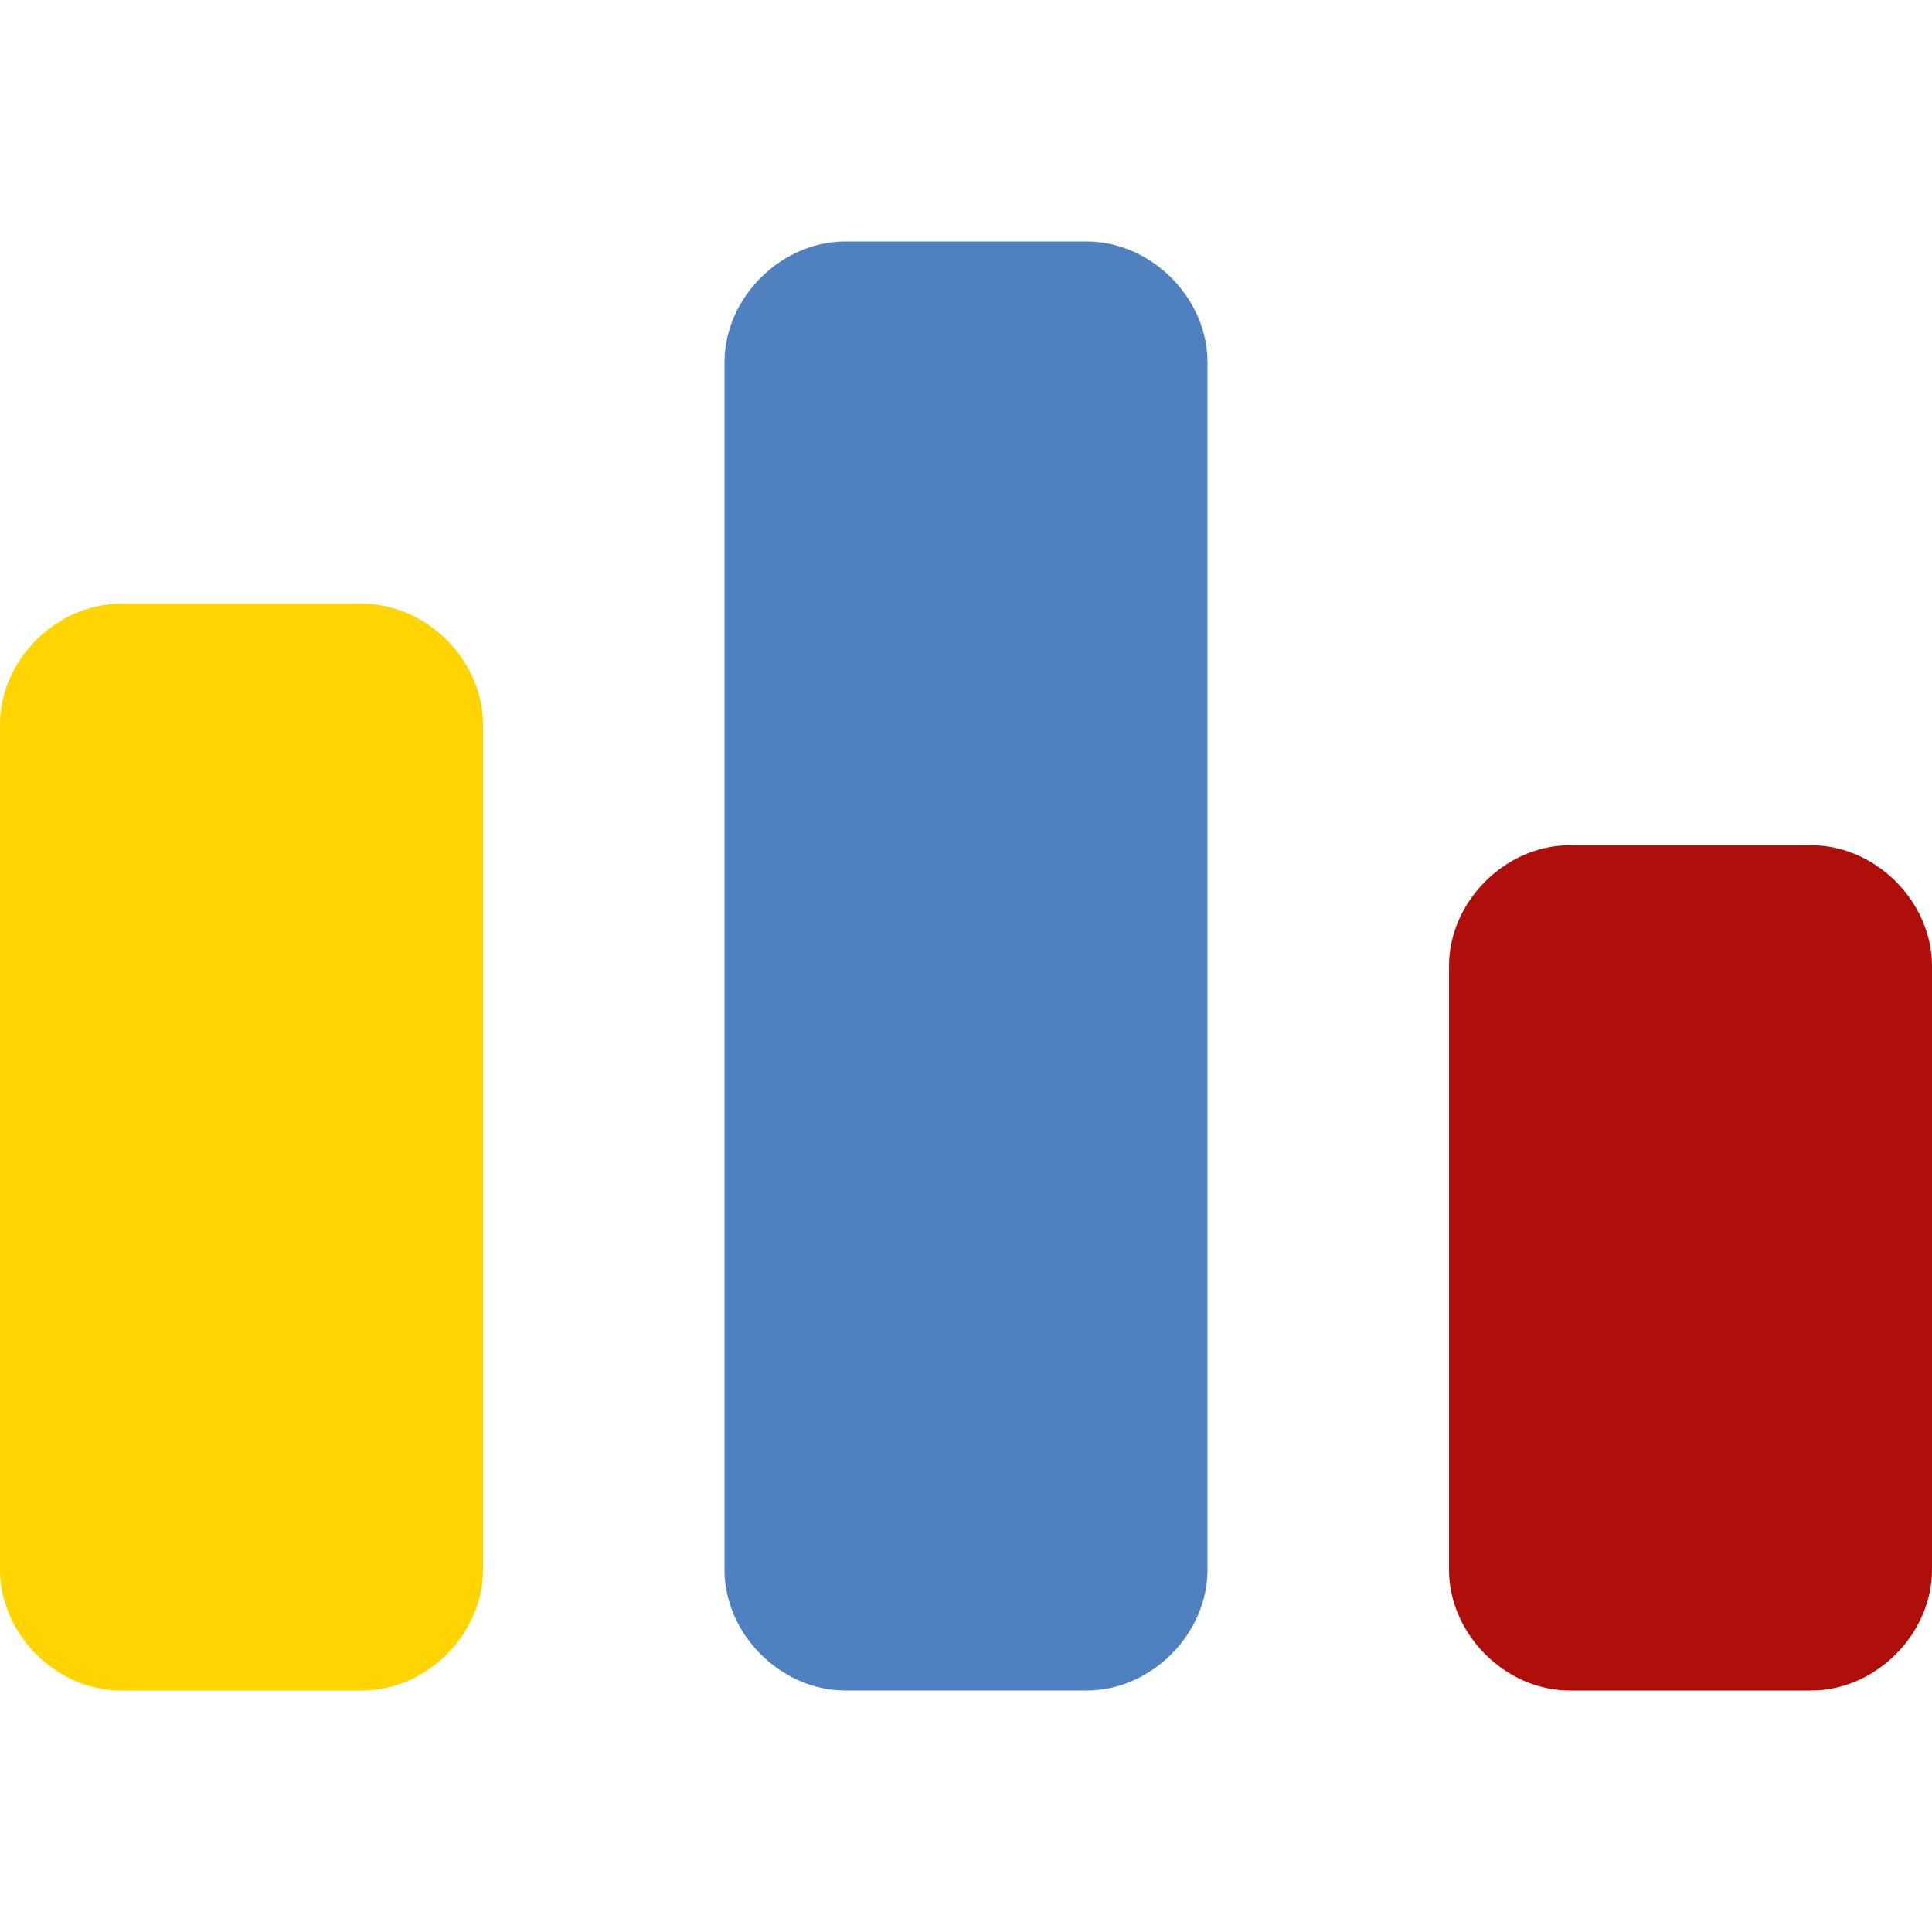
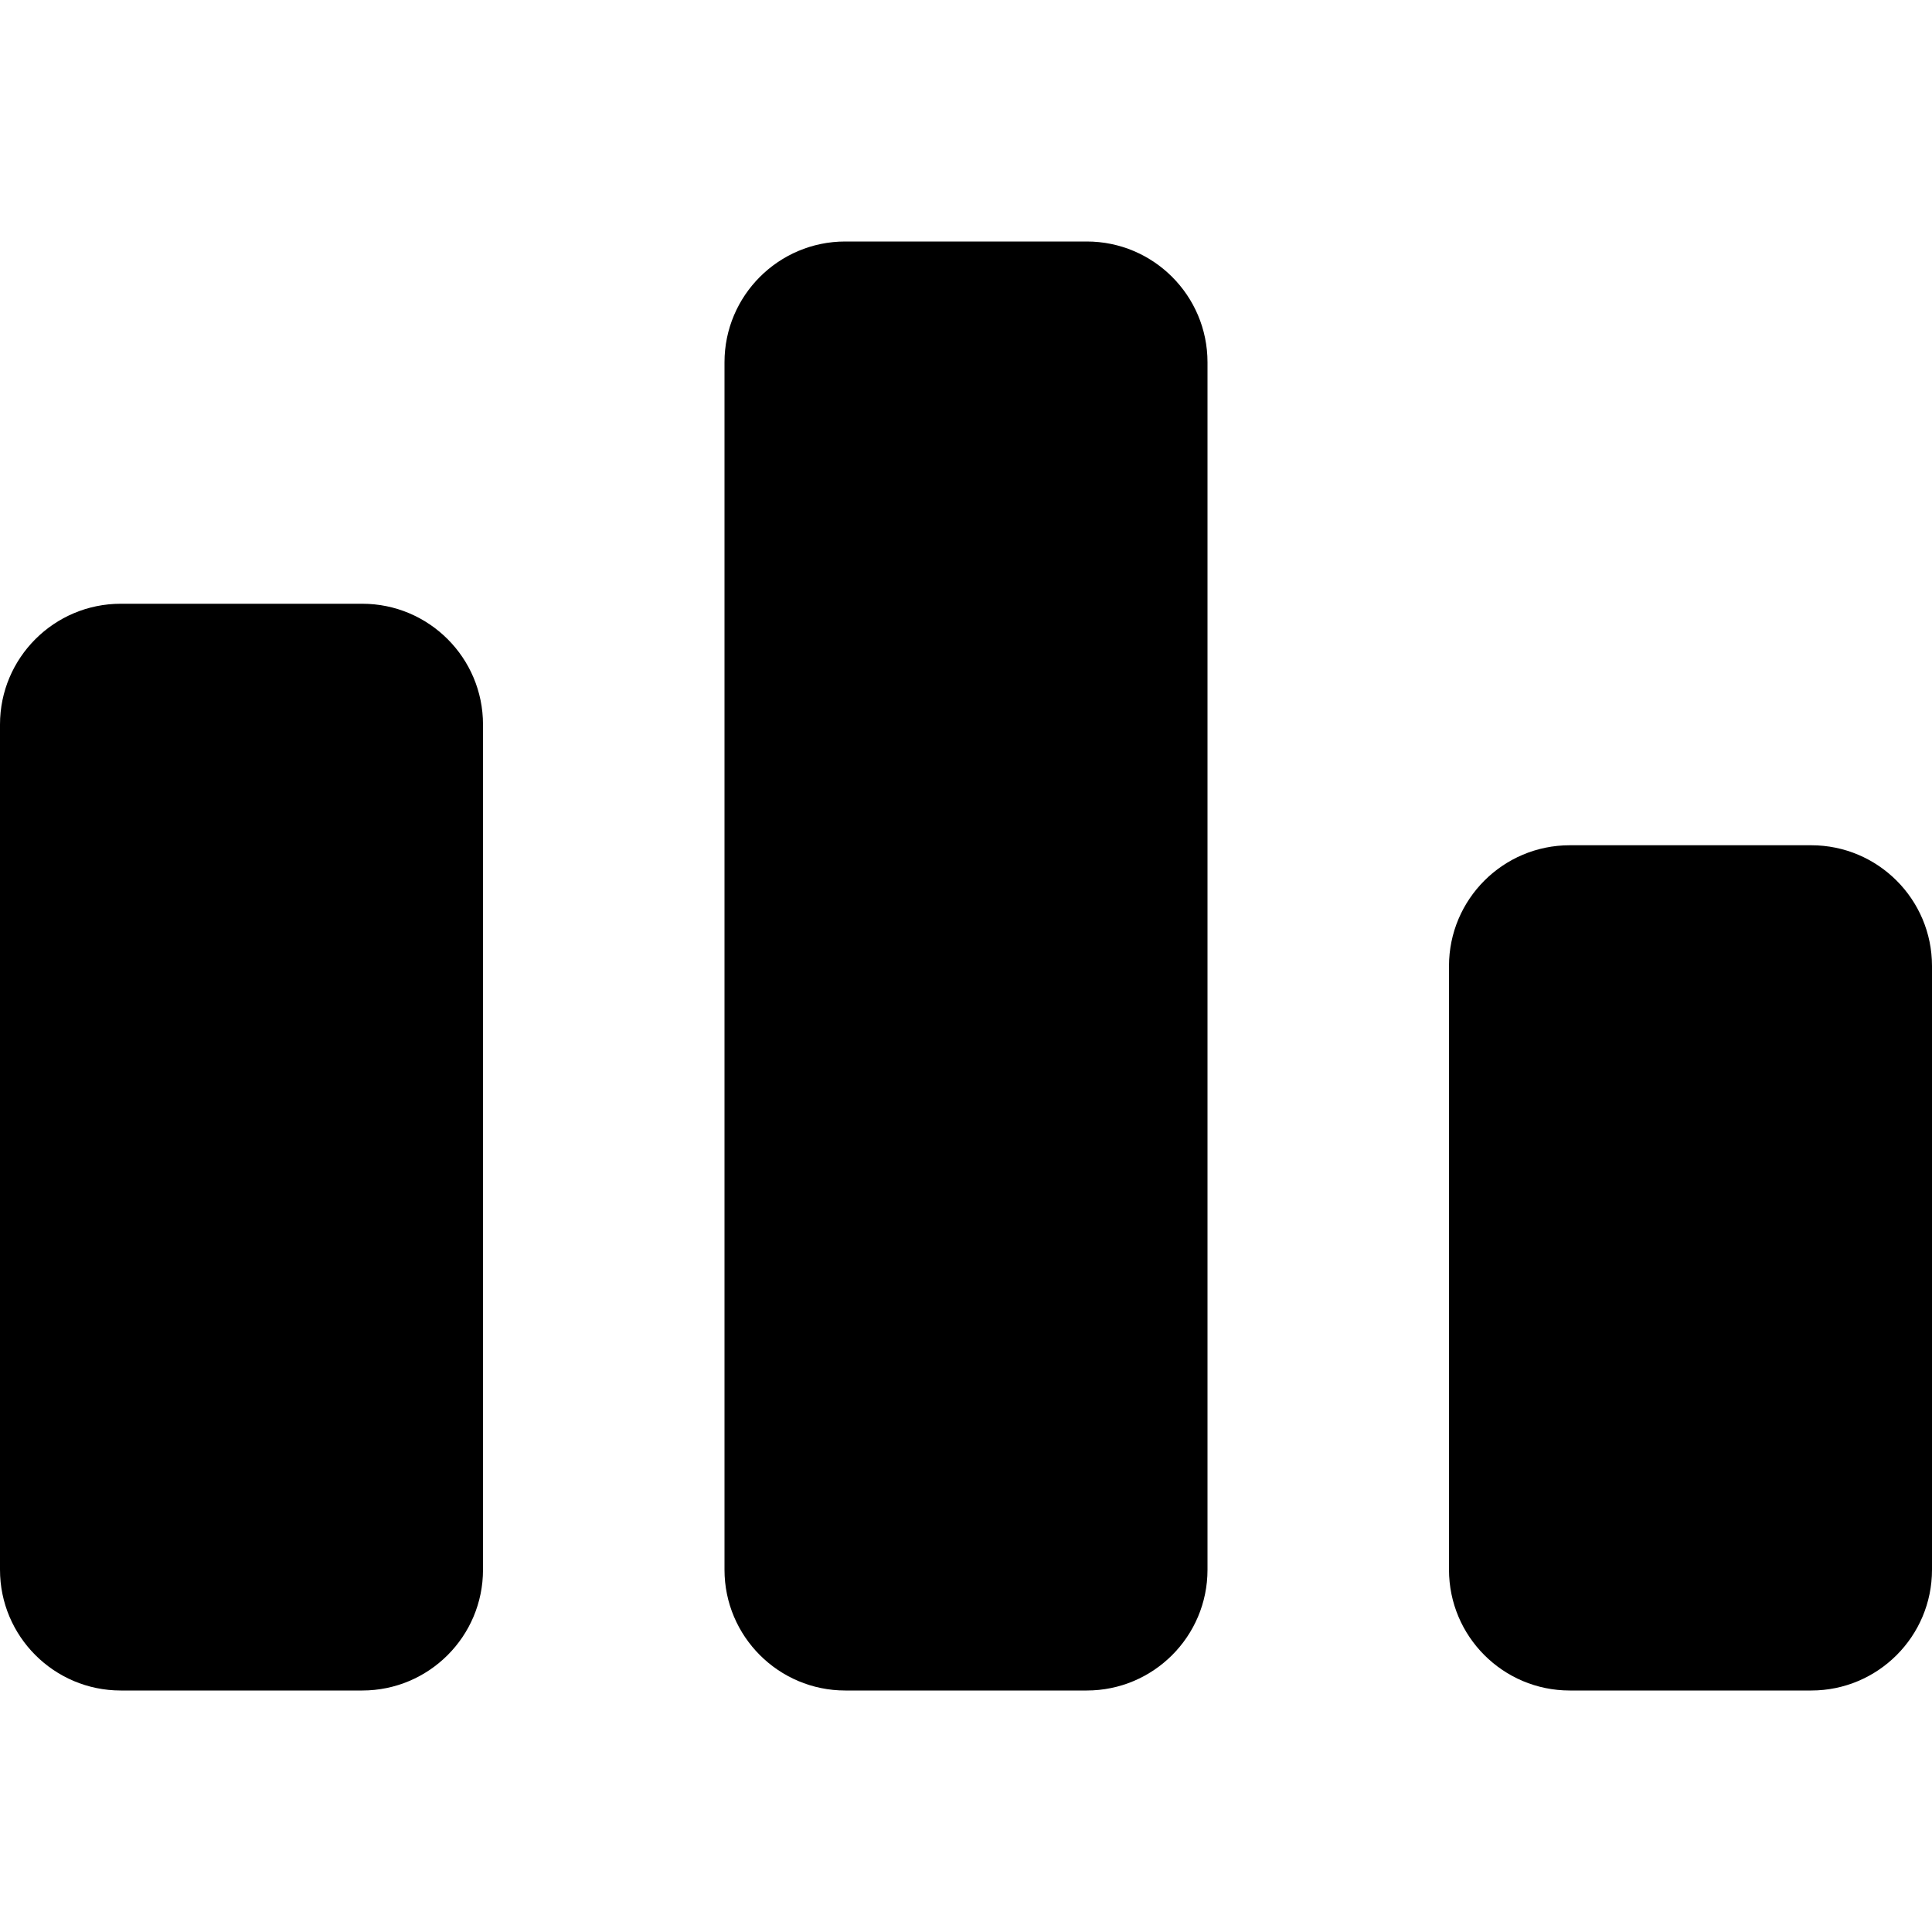
- <svg xmlns="http://www.w3.org/2000/svg" version="1.1" viewBox="0 0 24 24">
-   <style type="text/css">
- 		.st0{fill:#AE0F0A;}
- 		.st1{fill:#4F81C1;}
- 		.st2{fill:#FFD400;}
- 	</style>
-   <path class="st0" d="M22.5,10.5c0.8,0,1.5,0.7,1.5,1.5v7.5c0,0.8-0.7,1.5-1.5,1.5h-3c-0.8,0-1.5-0.7-1.5-1.5V12c0-0.8,0.7-1.5,1.5-1.5H22.5z" />
-   <path class="st1" d="M13.5,3C14.3,3,15,3.7,15,4.5v15c0,0.8-0.7,1.5-1.5,1.5h-3C9.7,21,9,20.3,9,19.5v-15C9,3.7,9.7,3,10.5,3H13.5z" />
-   <path class="st2" d="M4.5,7.5C5.3,7.5,6,8.2,6,9v10.5C6,20.3,5.3,21,4.5,21h-3C0.7,21,0,20.3,0,19.5V9c0-0.8,0.7-1.5,1.5-1.5H4.5z" />
+ <svg xmlns="http://www.w3.org/2000/svg" role="img" viewBox="0 0 24 24">
+   <path d="M4.5 7.5C5.328 7.5 6 8.172 6 9v10.5c0 .828-.672 1.5-1.5 1.5h-3C.673 21 0 20.328 0 19.5V9c0-.828.673-1.5 1.5-1.5h3zm9-4.5c.828 0 1.5.672 1.5 1.5v15c0 .828-.672 1.5-1.5 1.5h-3c-.827 0-1.5-.672-1.5-1.5v-15c0-.828.673-1.5 1.5-1.5h3zm9 7.5c.828 0 1.5.672 1.5 1.5v7.5c0 .828-.672 1.5-1.5 1.5h-3c-.828 0-1.5-.672-1.5-1.5V12c0-.828.672-1.5 1.5-1.5h3z" />
</svg>
